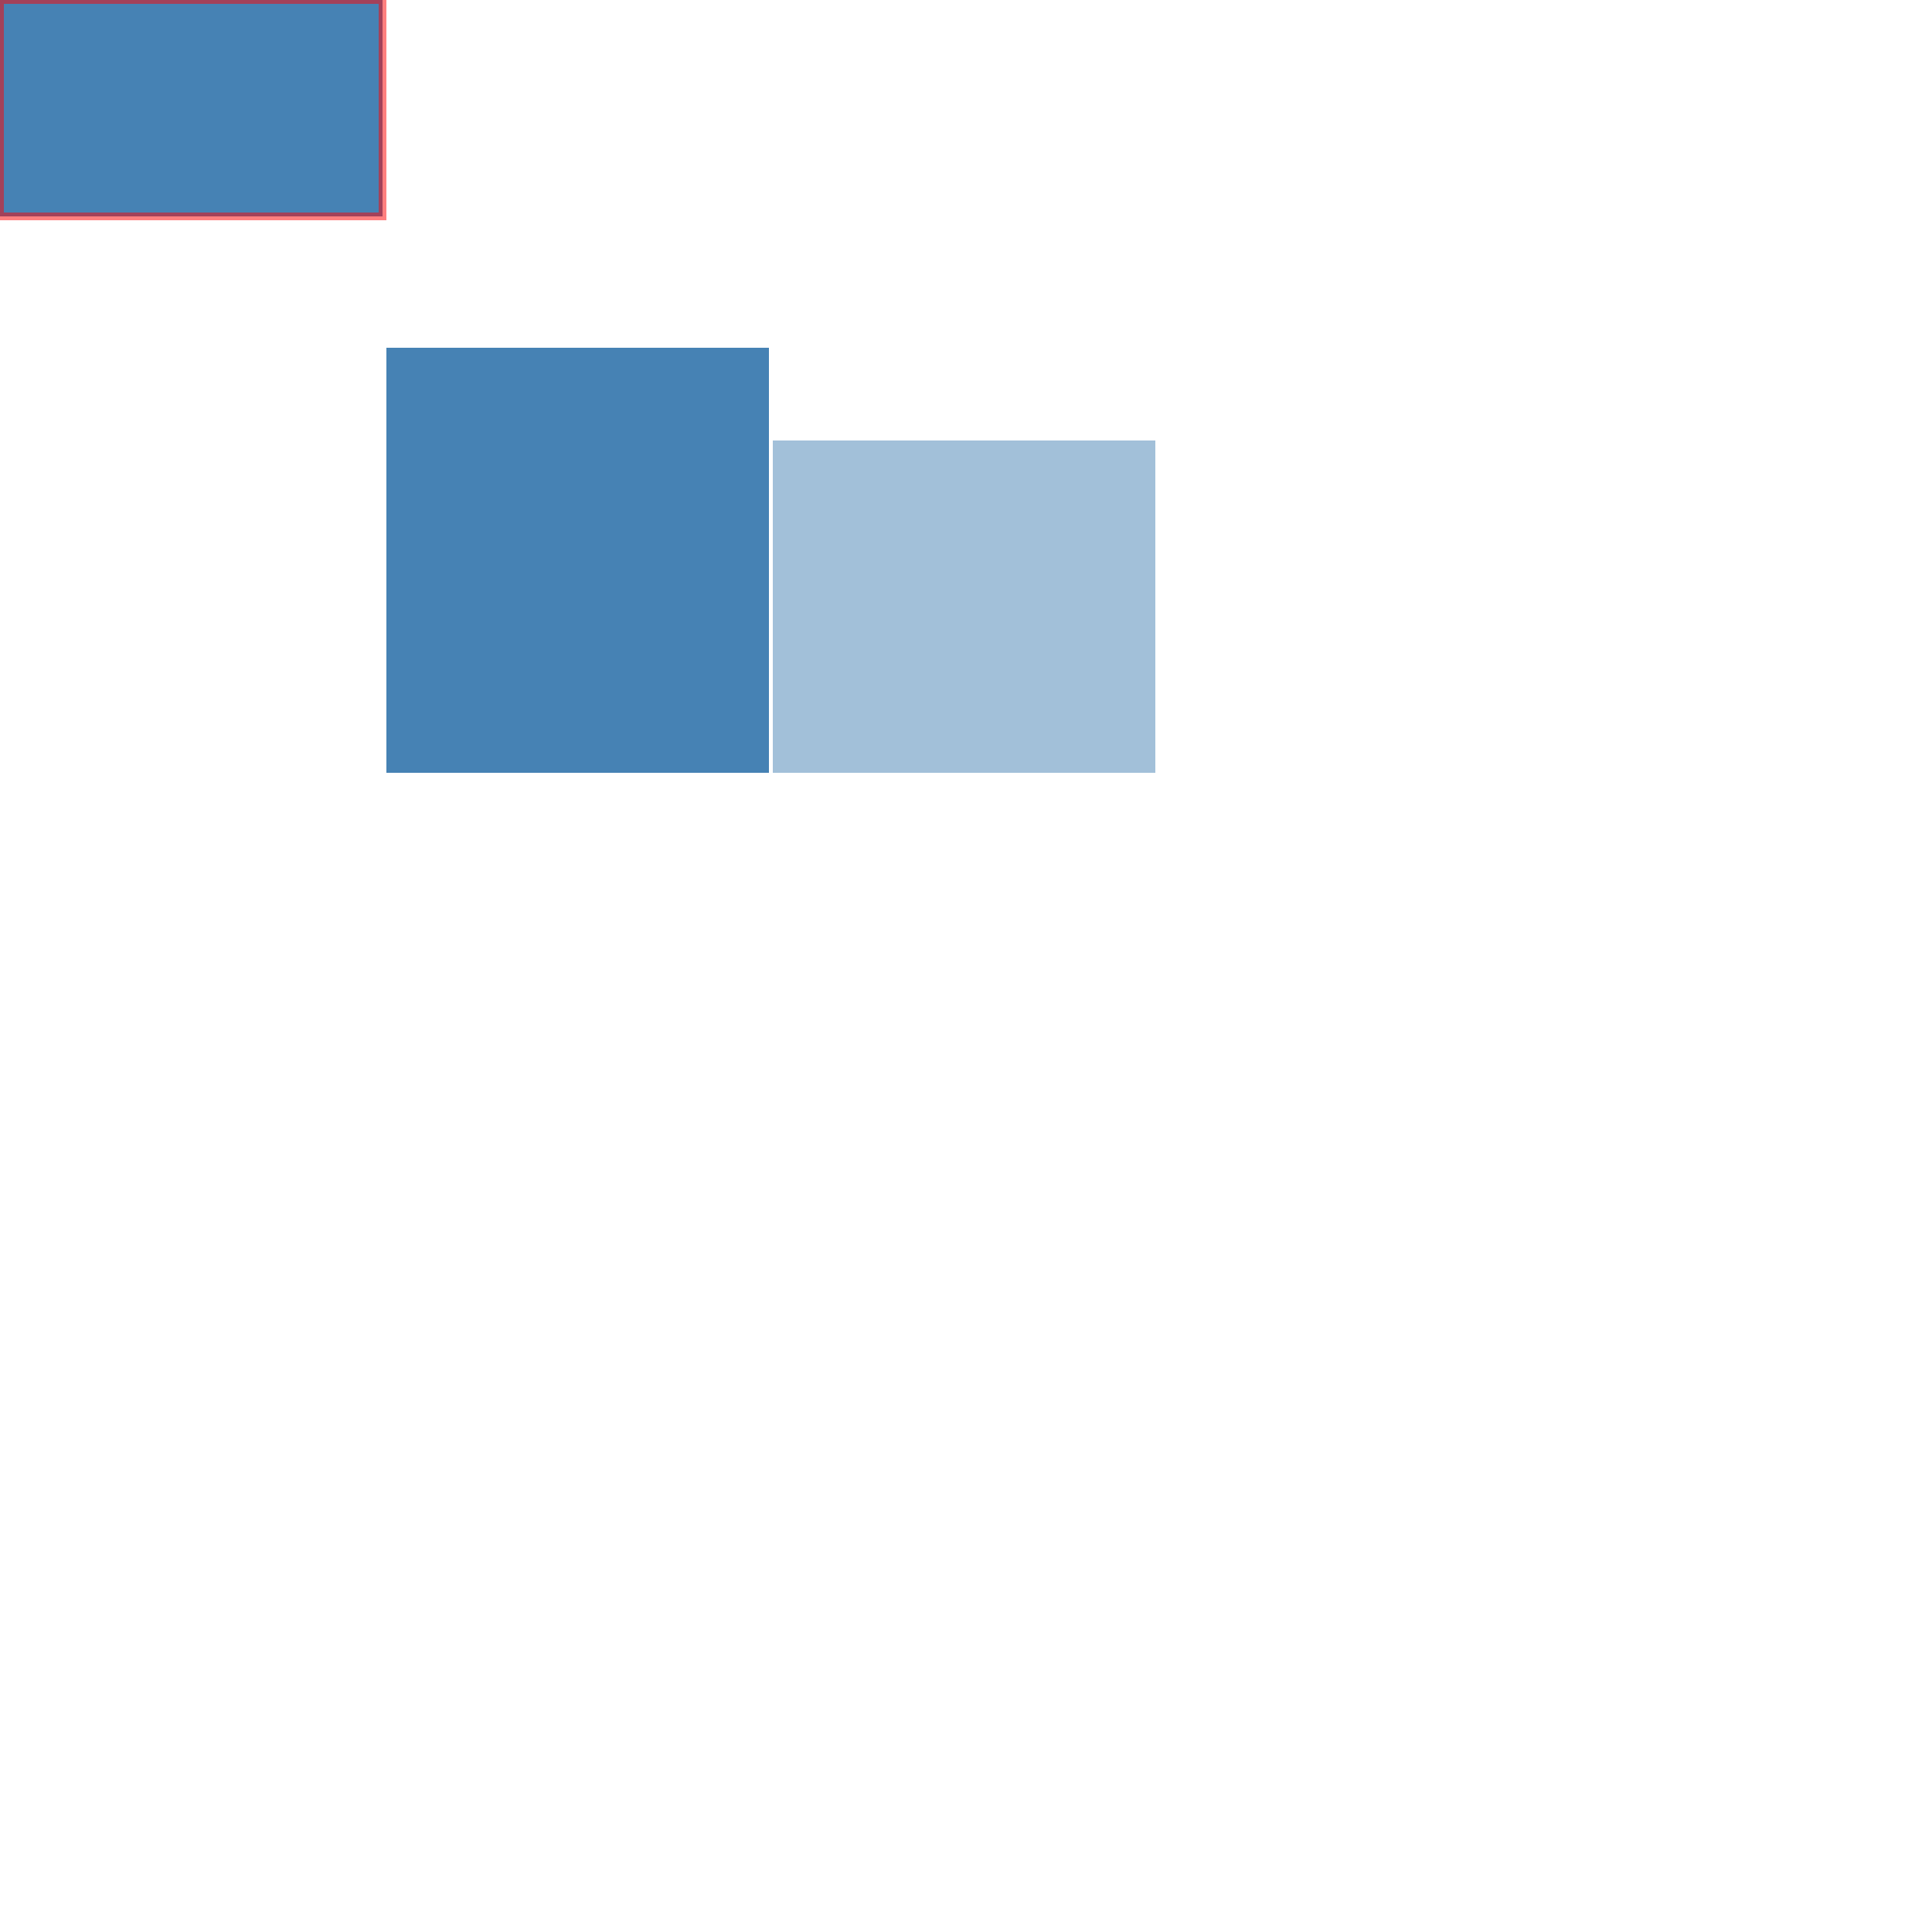
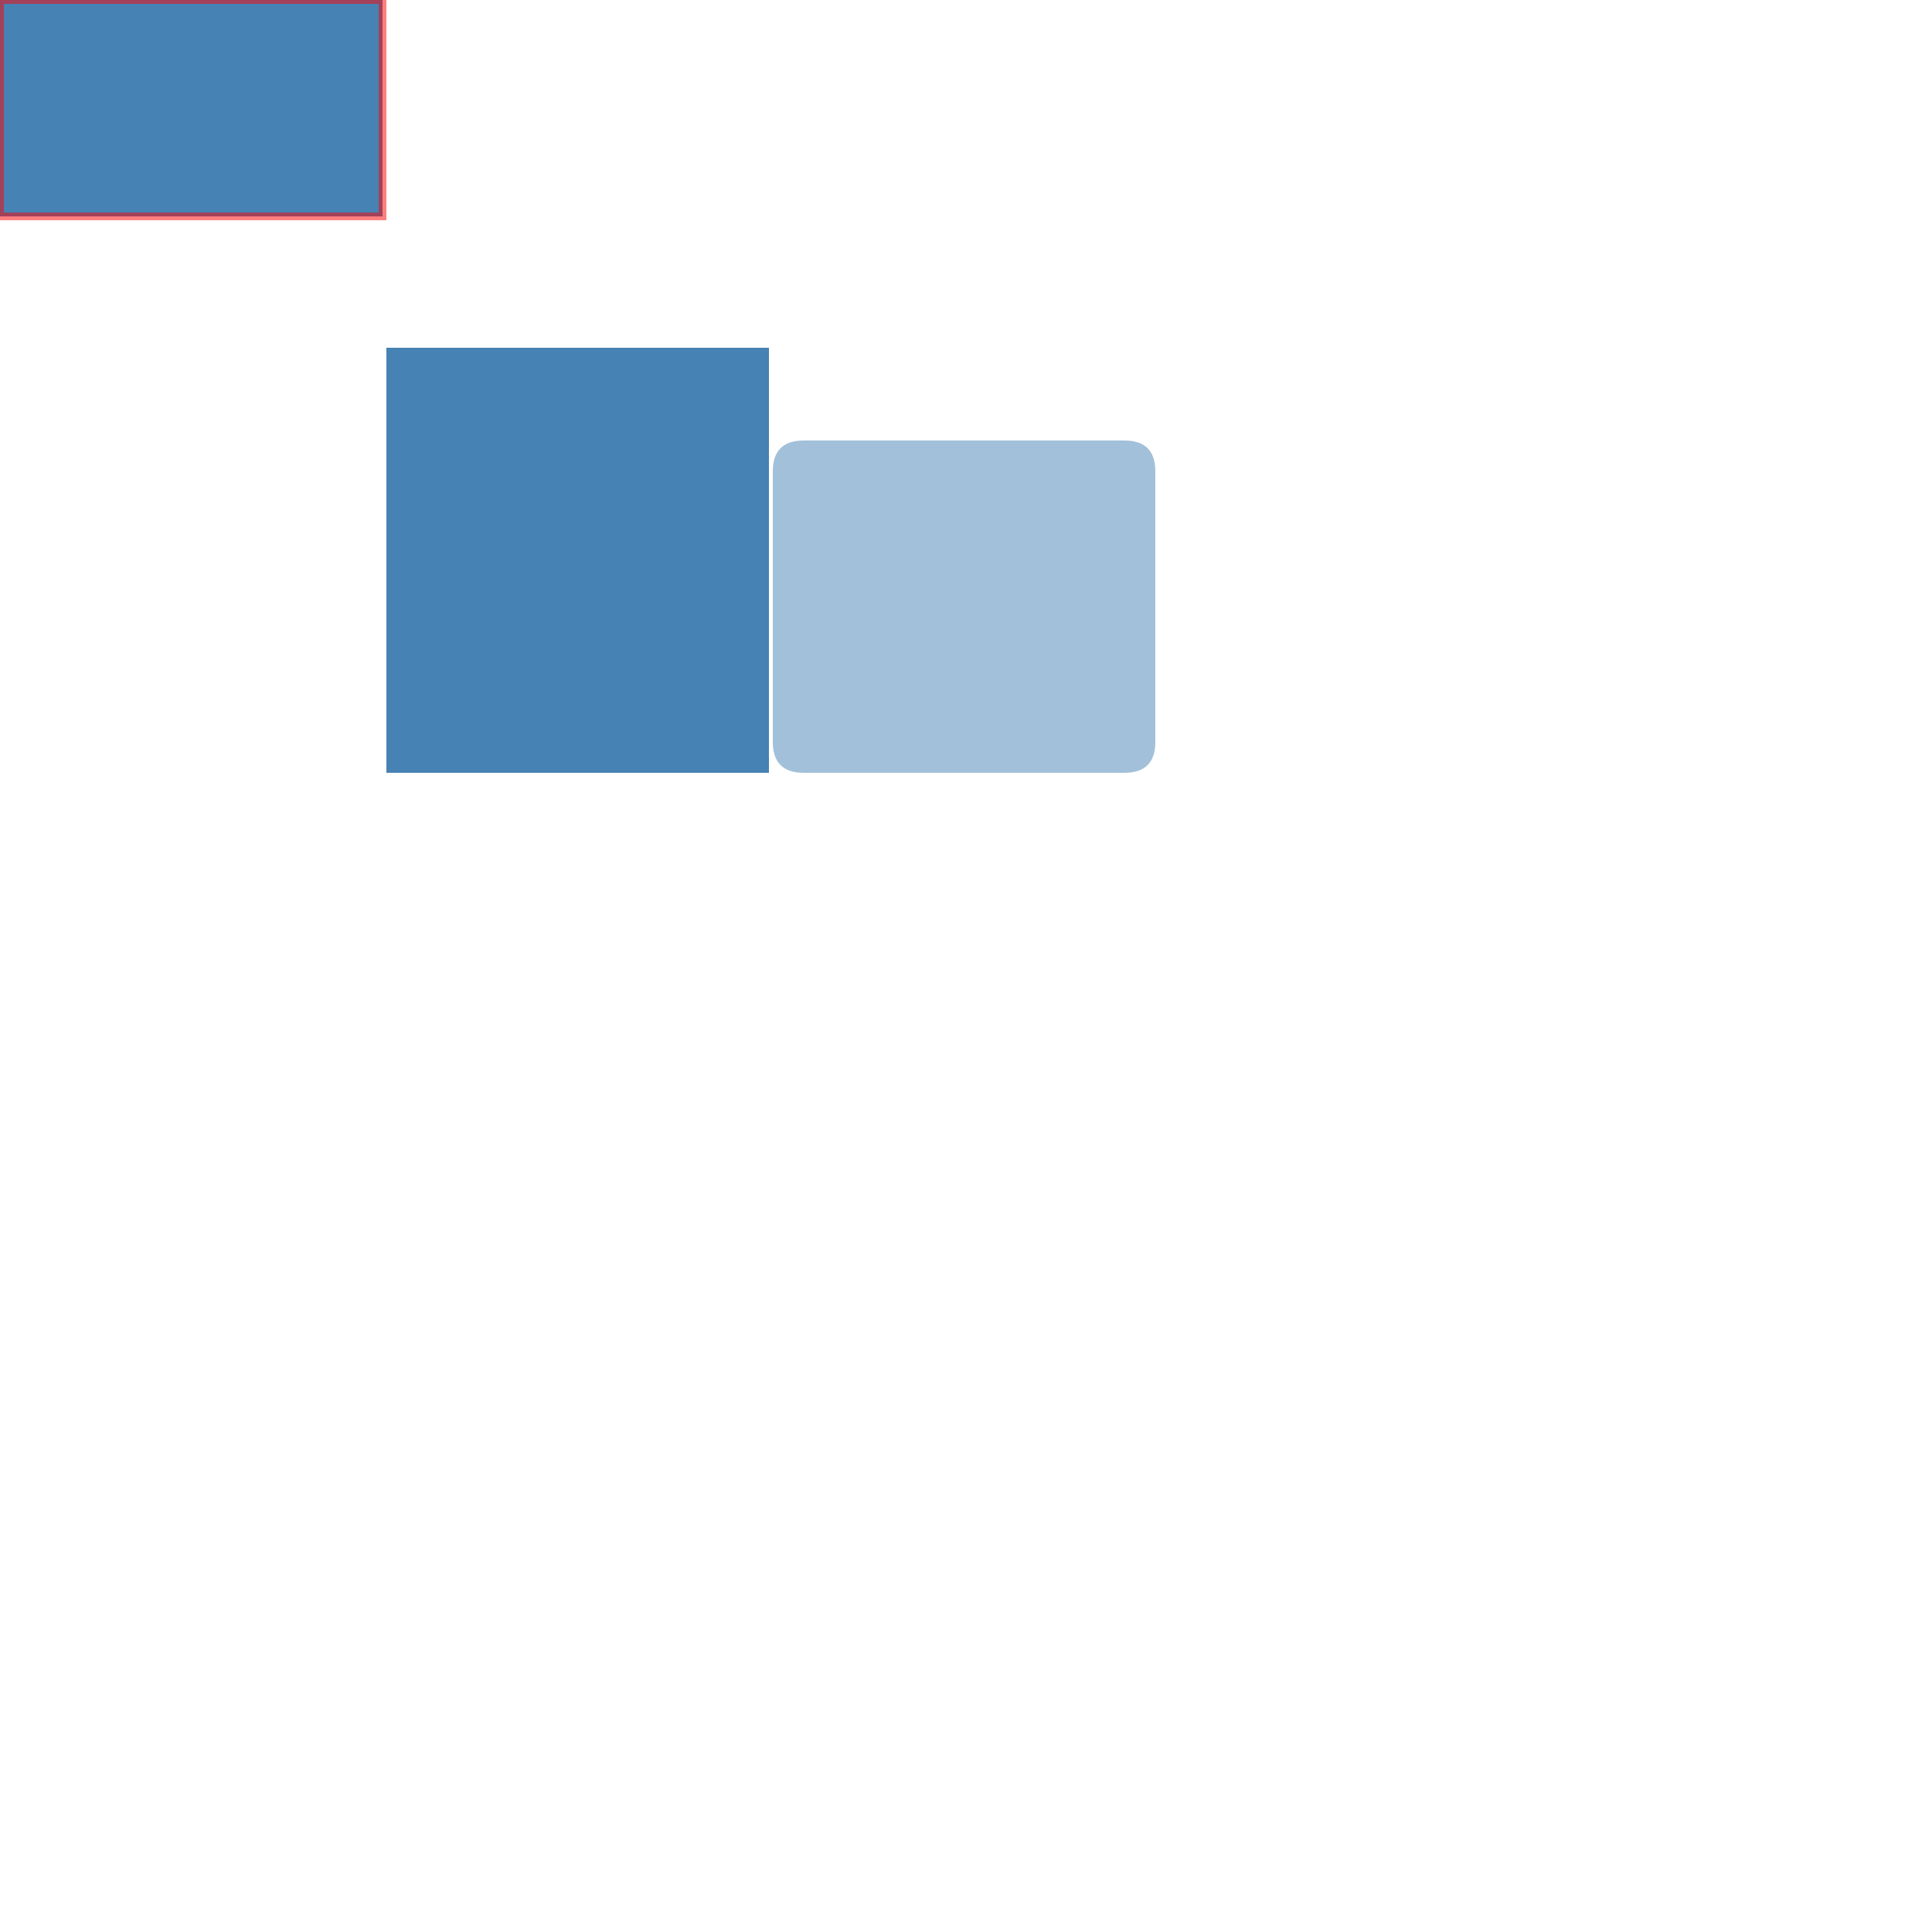
<svg xmlns="http://www.w3.org/2000/svg" class="marks" width="500" height="500" version="1.1">
  <g transform="translate(0,0)">
    <g class="mark-rect">
-       <rect transform="translate(0,0)" width="99" height="56" style="fill: steelblue; stroke: red; stroke-width: 2; stroke-opacity: 0.5; stroke-linecap: butt;" />
-       <rect transform="translate(100,90)" width="99" height="110" style="fill: steelblue; stroke: red; stroke-width: 0;" />
-       <rect transform="translate(200,114)" width="99" height="86" style="fill: steelblue; fill-opacity: 0.5;" />
-       <rect transform="translate(300,18)" width="0" height="0" style="fill: steelblue;" />
-       <rect transform="translate(400,26)" width="0" height="0" style="fill: steelblue; opacity: 0;" />
-       <rect transform="translate(400,26)" width="0" height="0" style="fill: steelblue; fill-opacity: 0; stroke: black; stroke-opacity: 0;" />
+       <path d="M0,0h99v56h-99Z" style="fill: steelblue; stroke: red; stroke-width: 2; stroke-opacity: 0.5; stroke-linecap: butt;" />
+       <path d="M100,90h99v110h-99Z" style="fill: steelblue; stroke: red; stroke-width: 0;" />
+       <path d="M208,114L291,114Q299,114,299,122L299,192Q299,200,291,200L208,200Q200,200,200,192L200,122Q200,114,208,114Z" style="fill: steelblue; fill-opacity: 0.5;" />
+       <path d="M300,18h0v0h0Z" style="fill: steelblue;" />
+       <path d="M400,26h0v0h0Z" style="fill: steelblue; opacity: 0;" />
+       <path d="M400,26h0v0h0Z" style="fill: steelblue; fill-opacity: 0; stroke: black; stroke-opacity: 0;" />
    </g>
  </g>
</svg>
